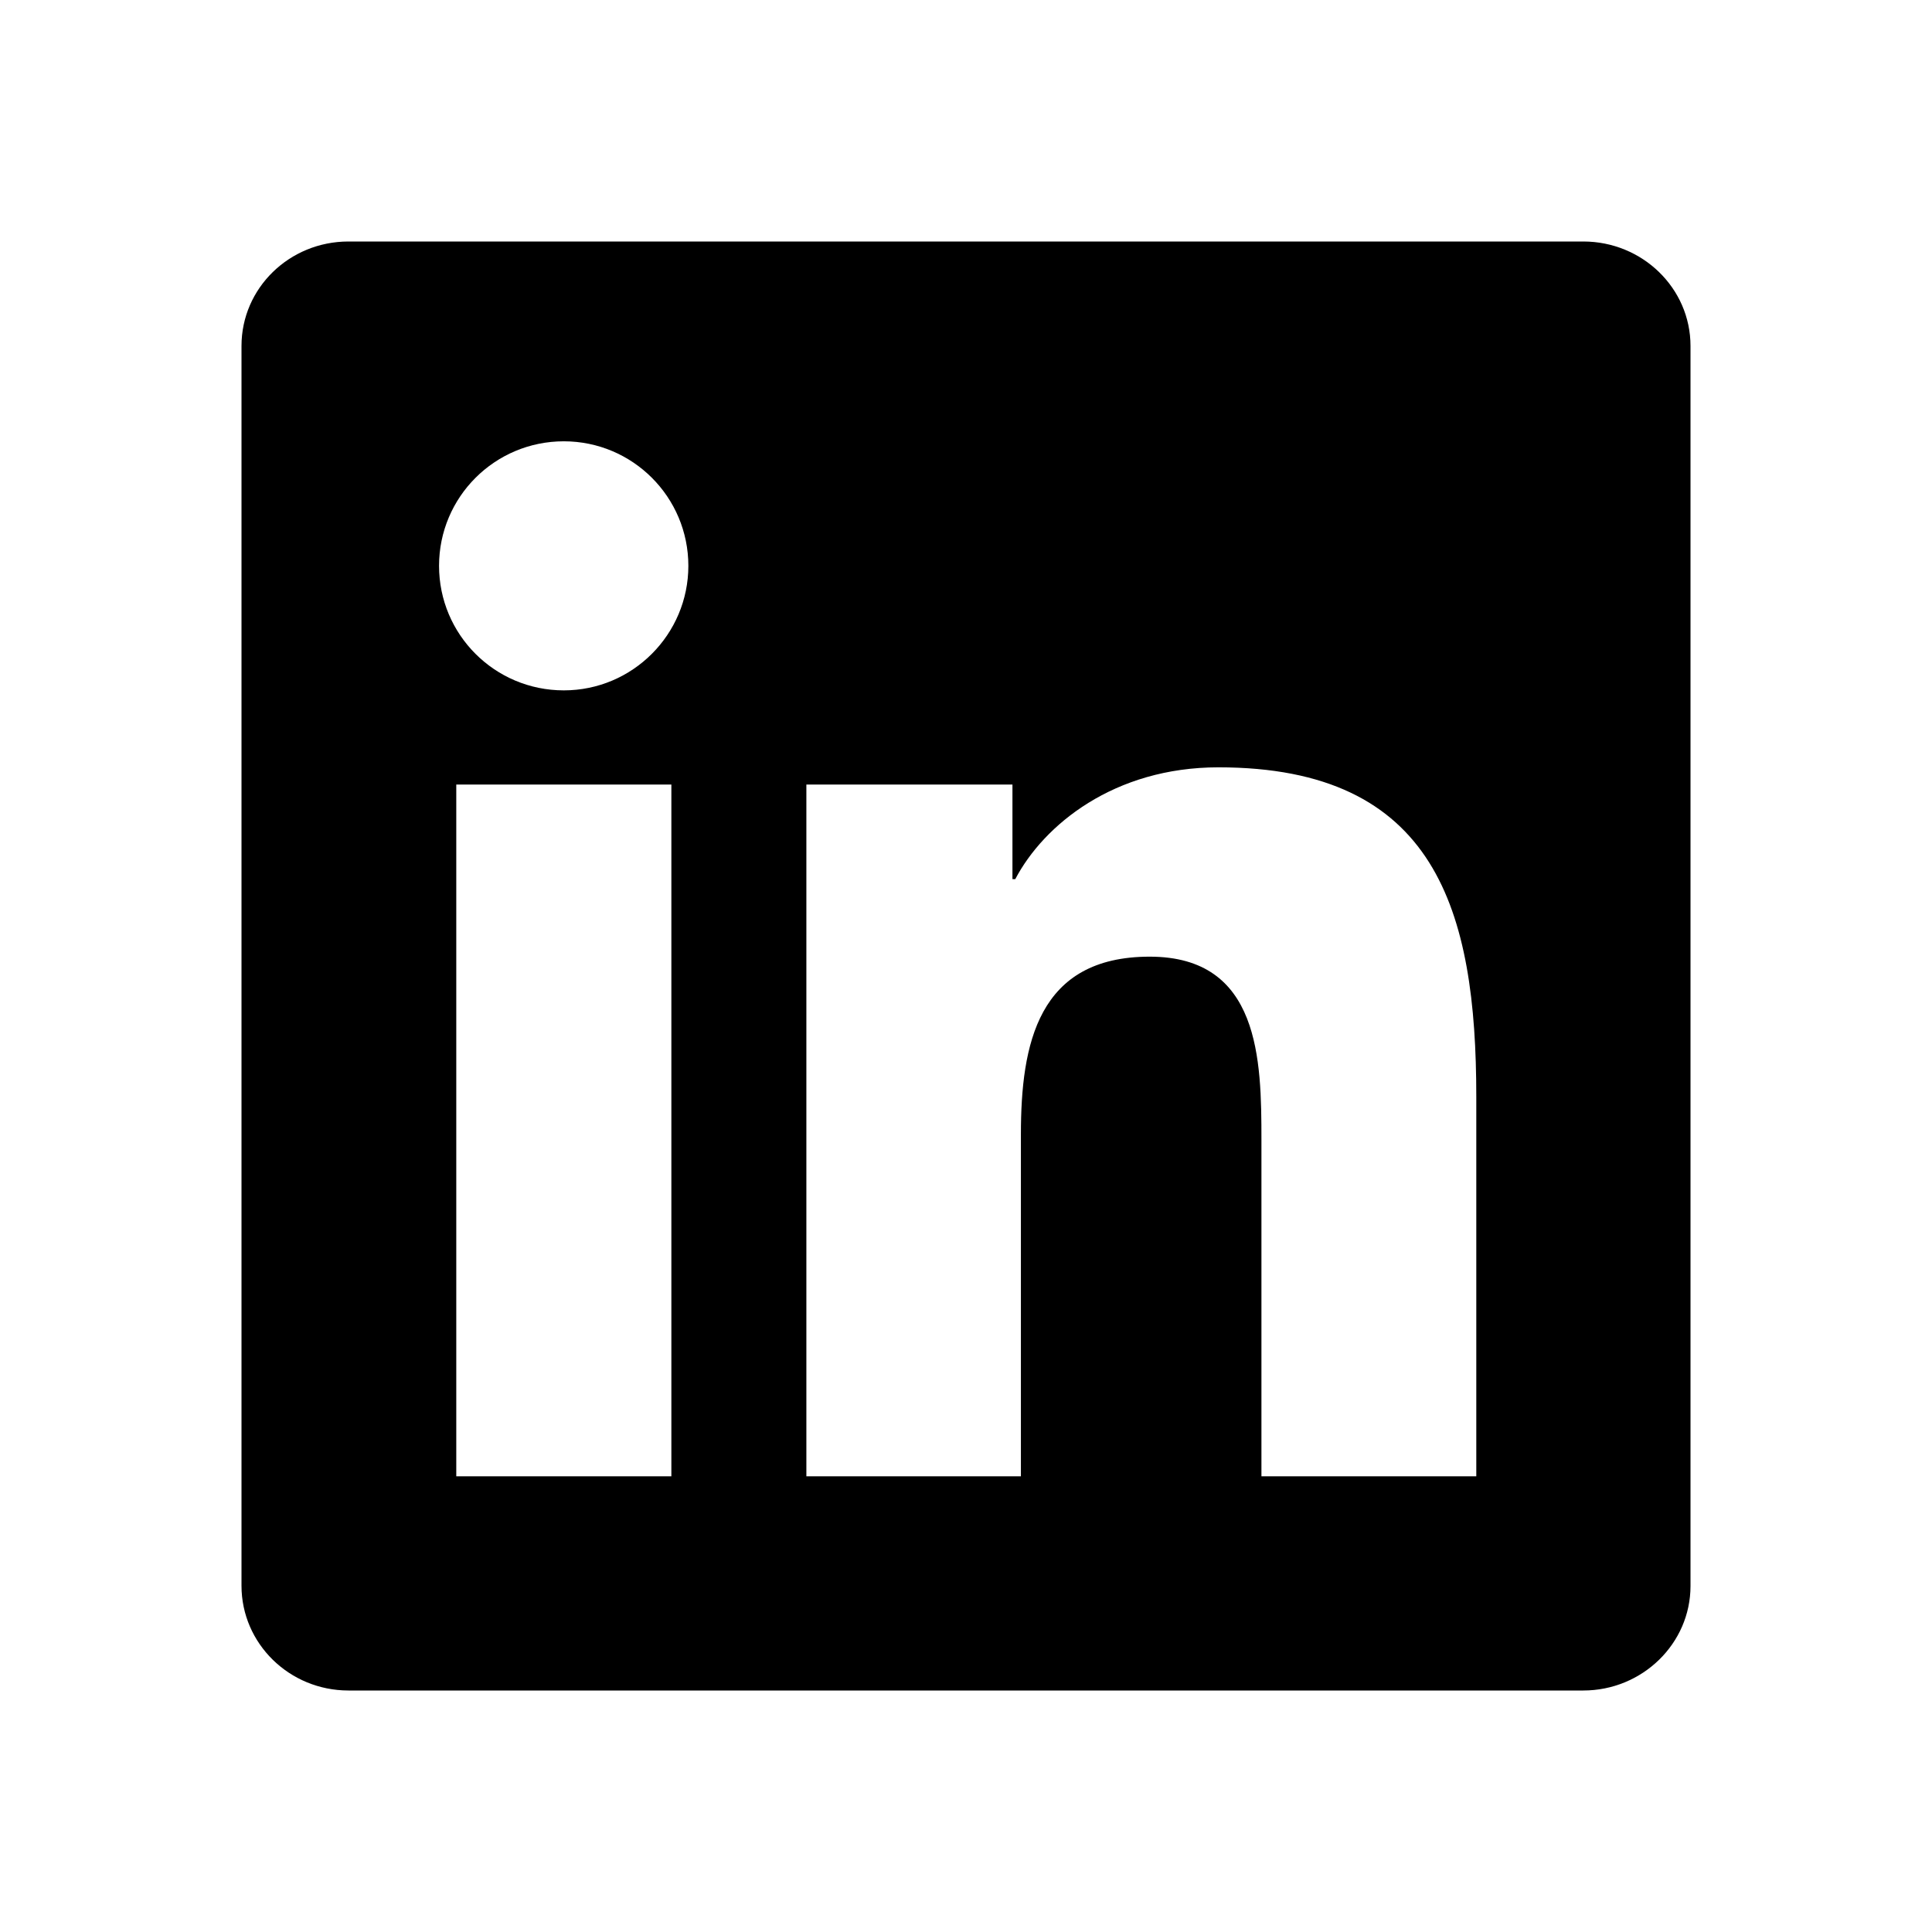
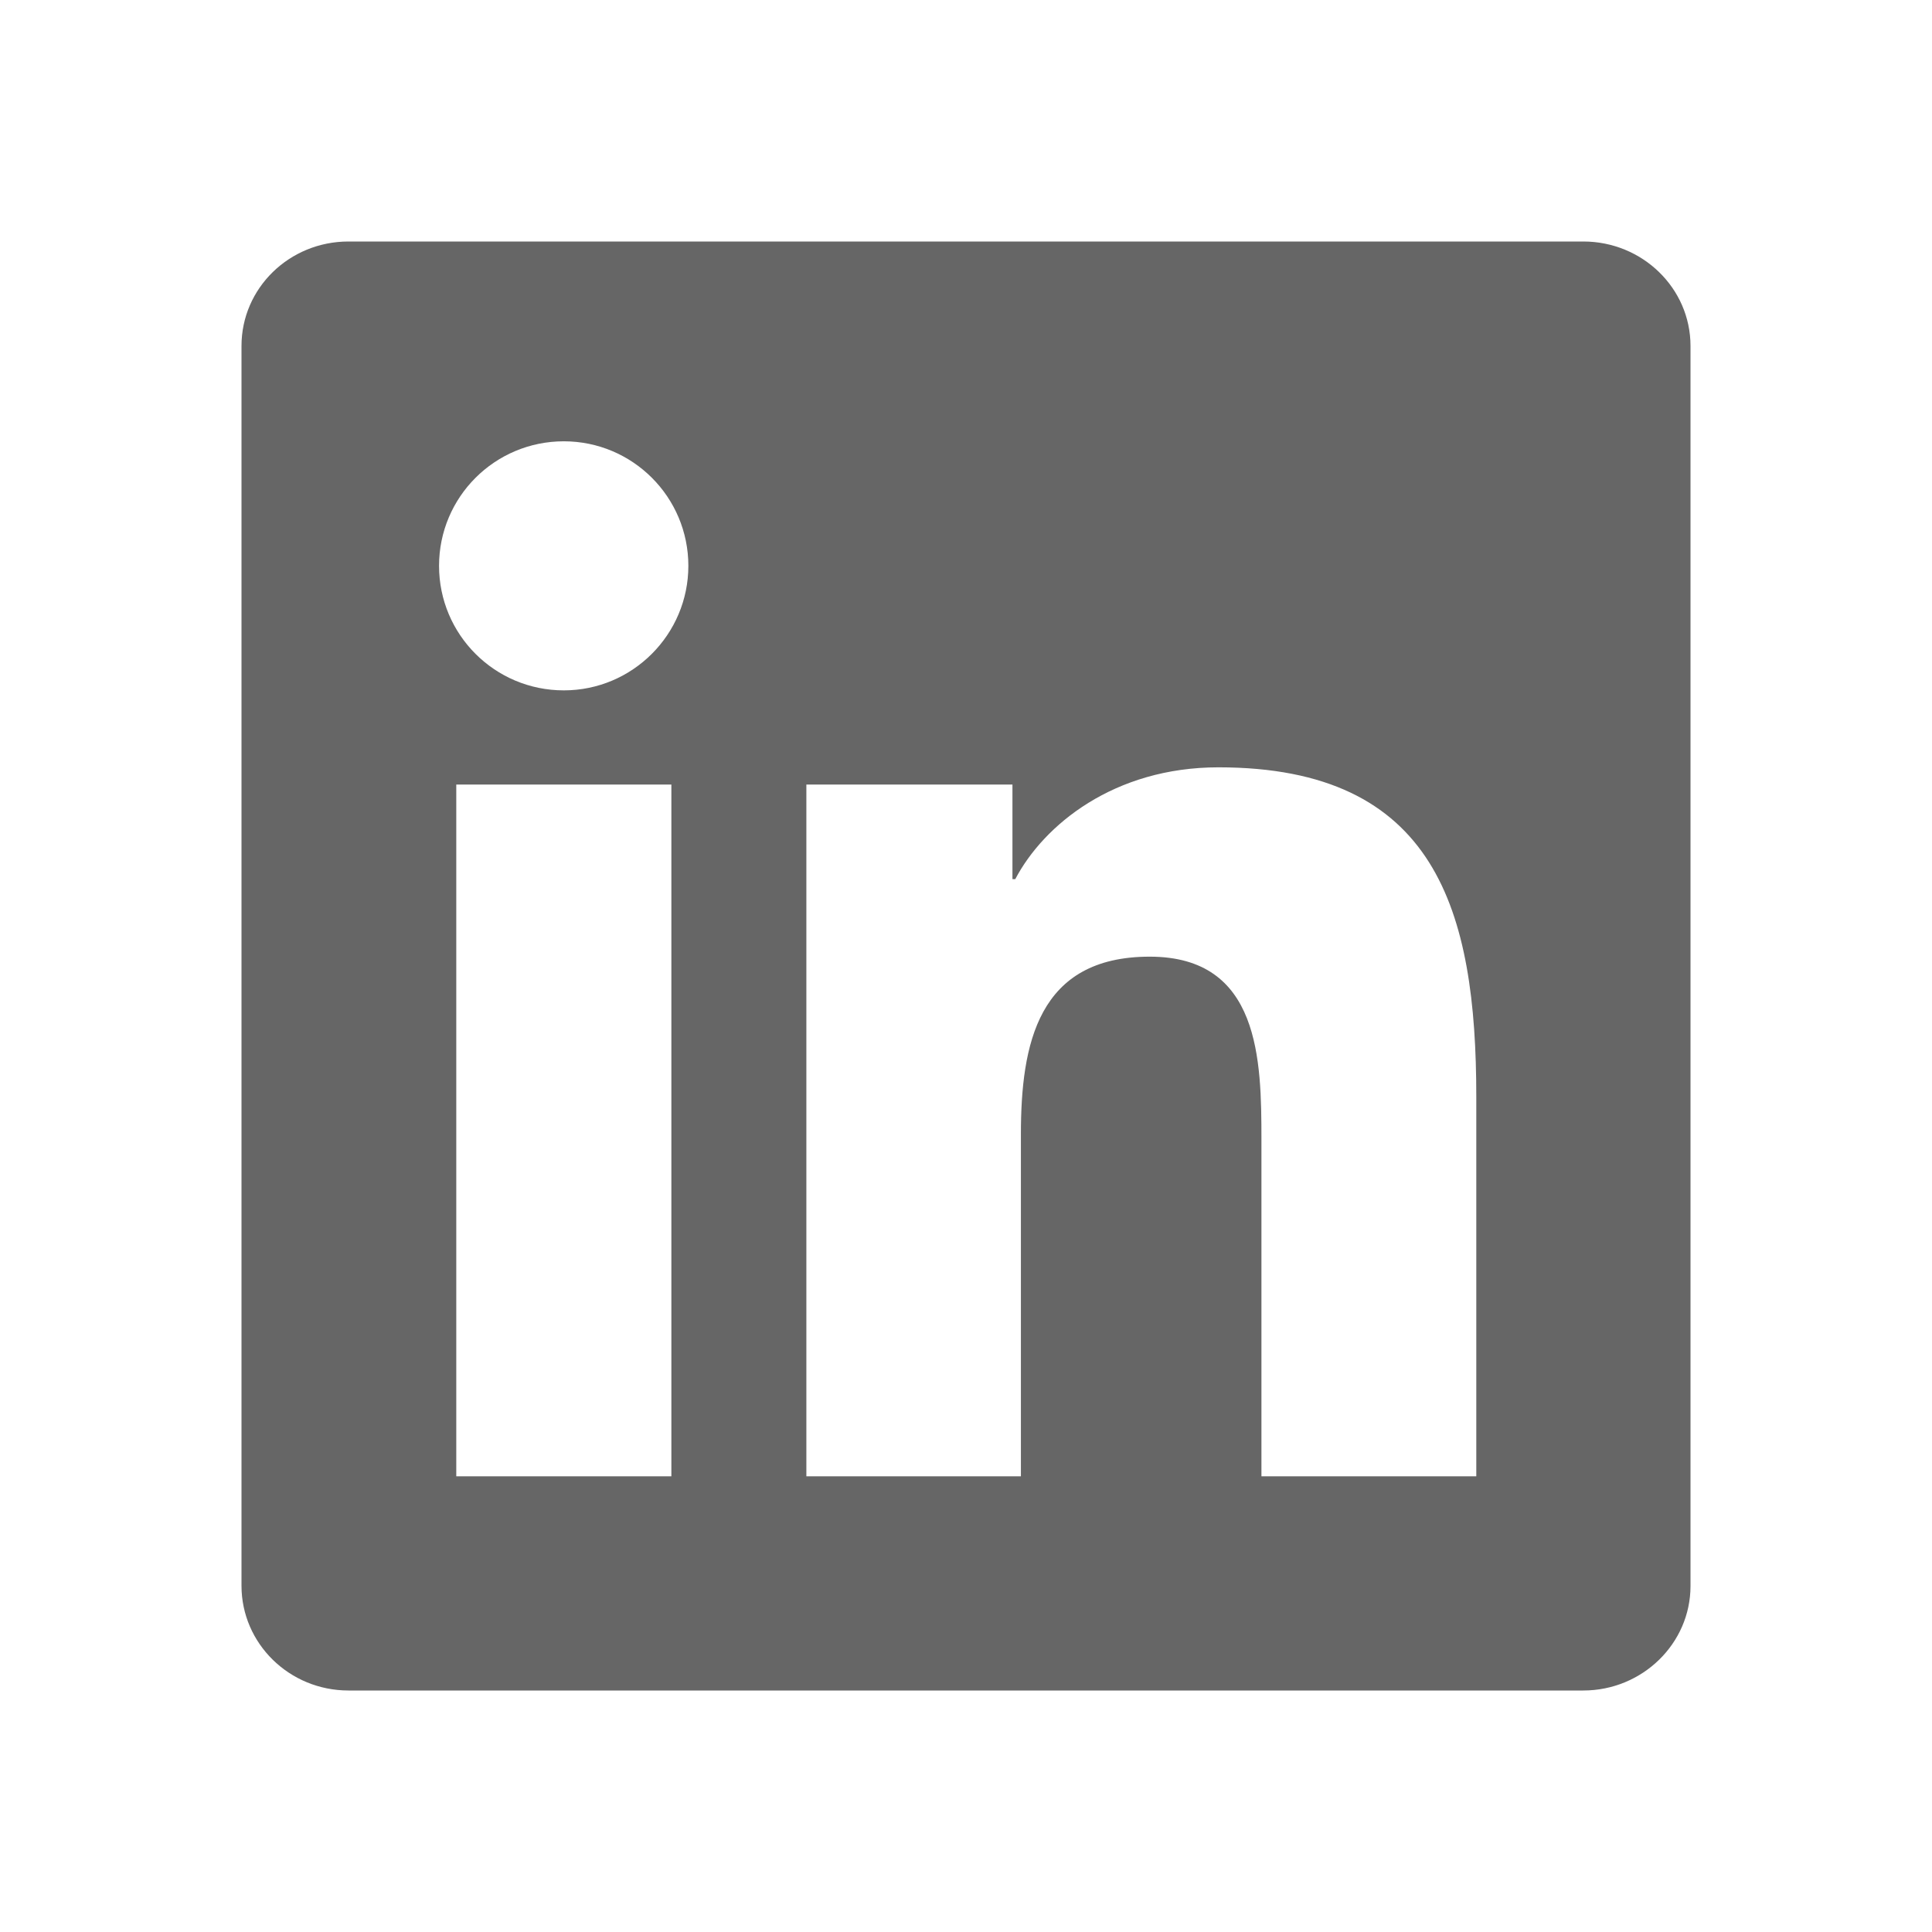
- <svg xmlns="http://www.w3.org/2000/svg" width="24" height="24" viewBox="0 0 24 24" class="s-ion-icon">
+ <svg xmlns="http://www.w3.org/2000/svg" width="24" height="24" viewBox="0 0 24 24" class="s-ion-icon" fill="#666666">
  <path d="M19.668 3H4.329C3.594 3 3 3.58 3 4.297V19.699C3 20.416 3.594 21 4.329 21H19.668C20.402 21 21 20.416 21 19.703V4.297C21 3.58 20.402 3 19.668 3ZM8.34 18.339H5.668V9.746H8.34V18.339ZM7.004 8.576C6.146 8.576 5.454 7.883 5.454 7.029C5.454 6.175 6.146 5.482 7.004 5.482C7.859 5.482 8.551 6.175 8.551 7.029C8.551 7.88 7.859 8.576 7.004 8.576ZM18.339 18.339H15.67V14.162C15.67 13.167 15.653 11.884 14.282 11.884C12.893 11.884 12.682 12.97 12.682 14.092V18.339H10.017V9.746H12.577V10.921H12.612C12.967 10.246 13.839 9.532 15.136 9.532C17.84 9.532 18.339 11.311 18.339 13.624V18.339Z" />
</svg>
